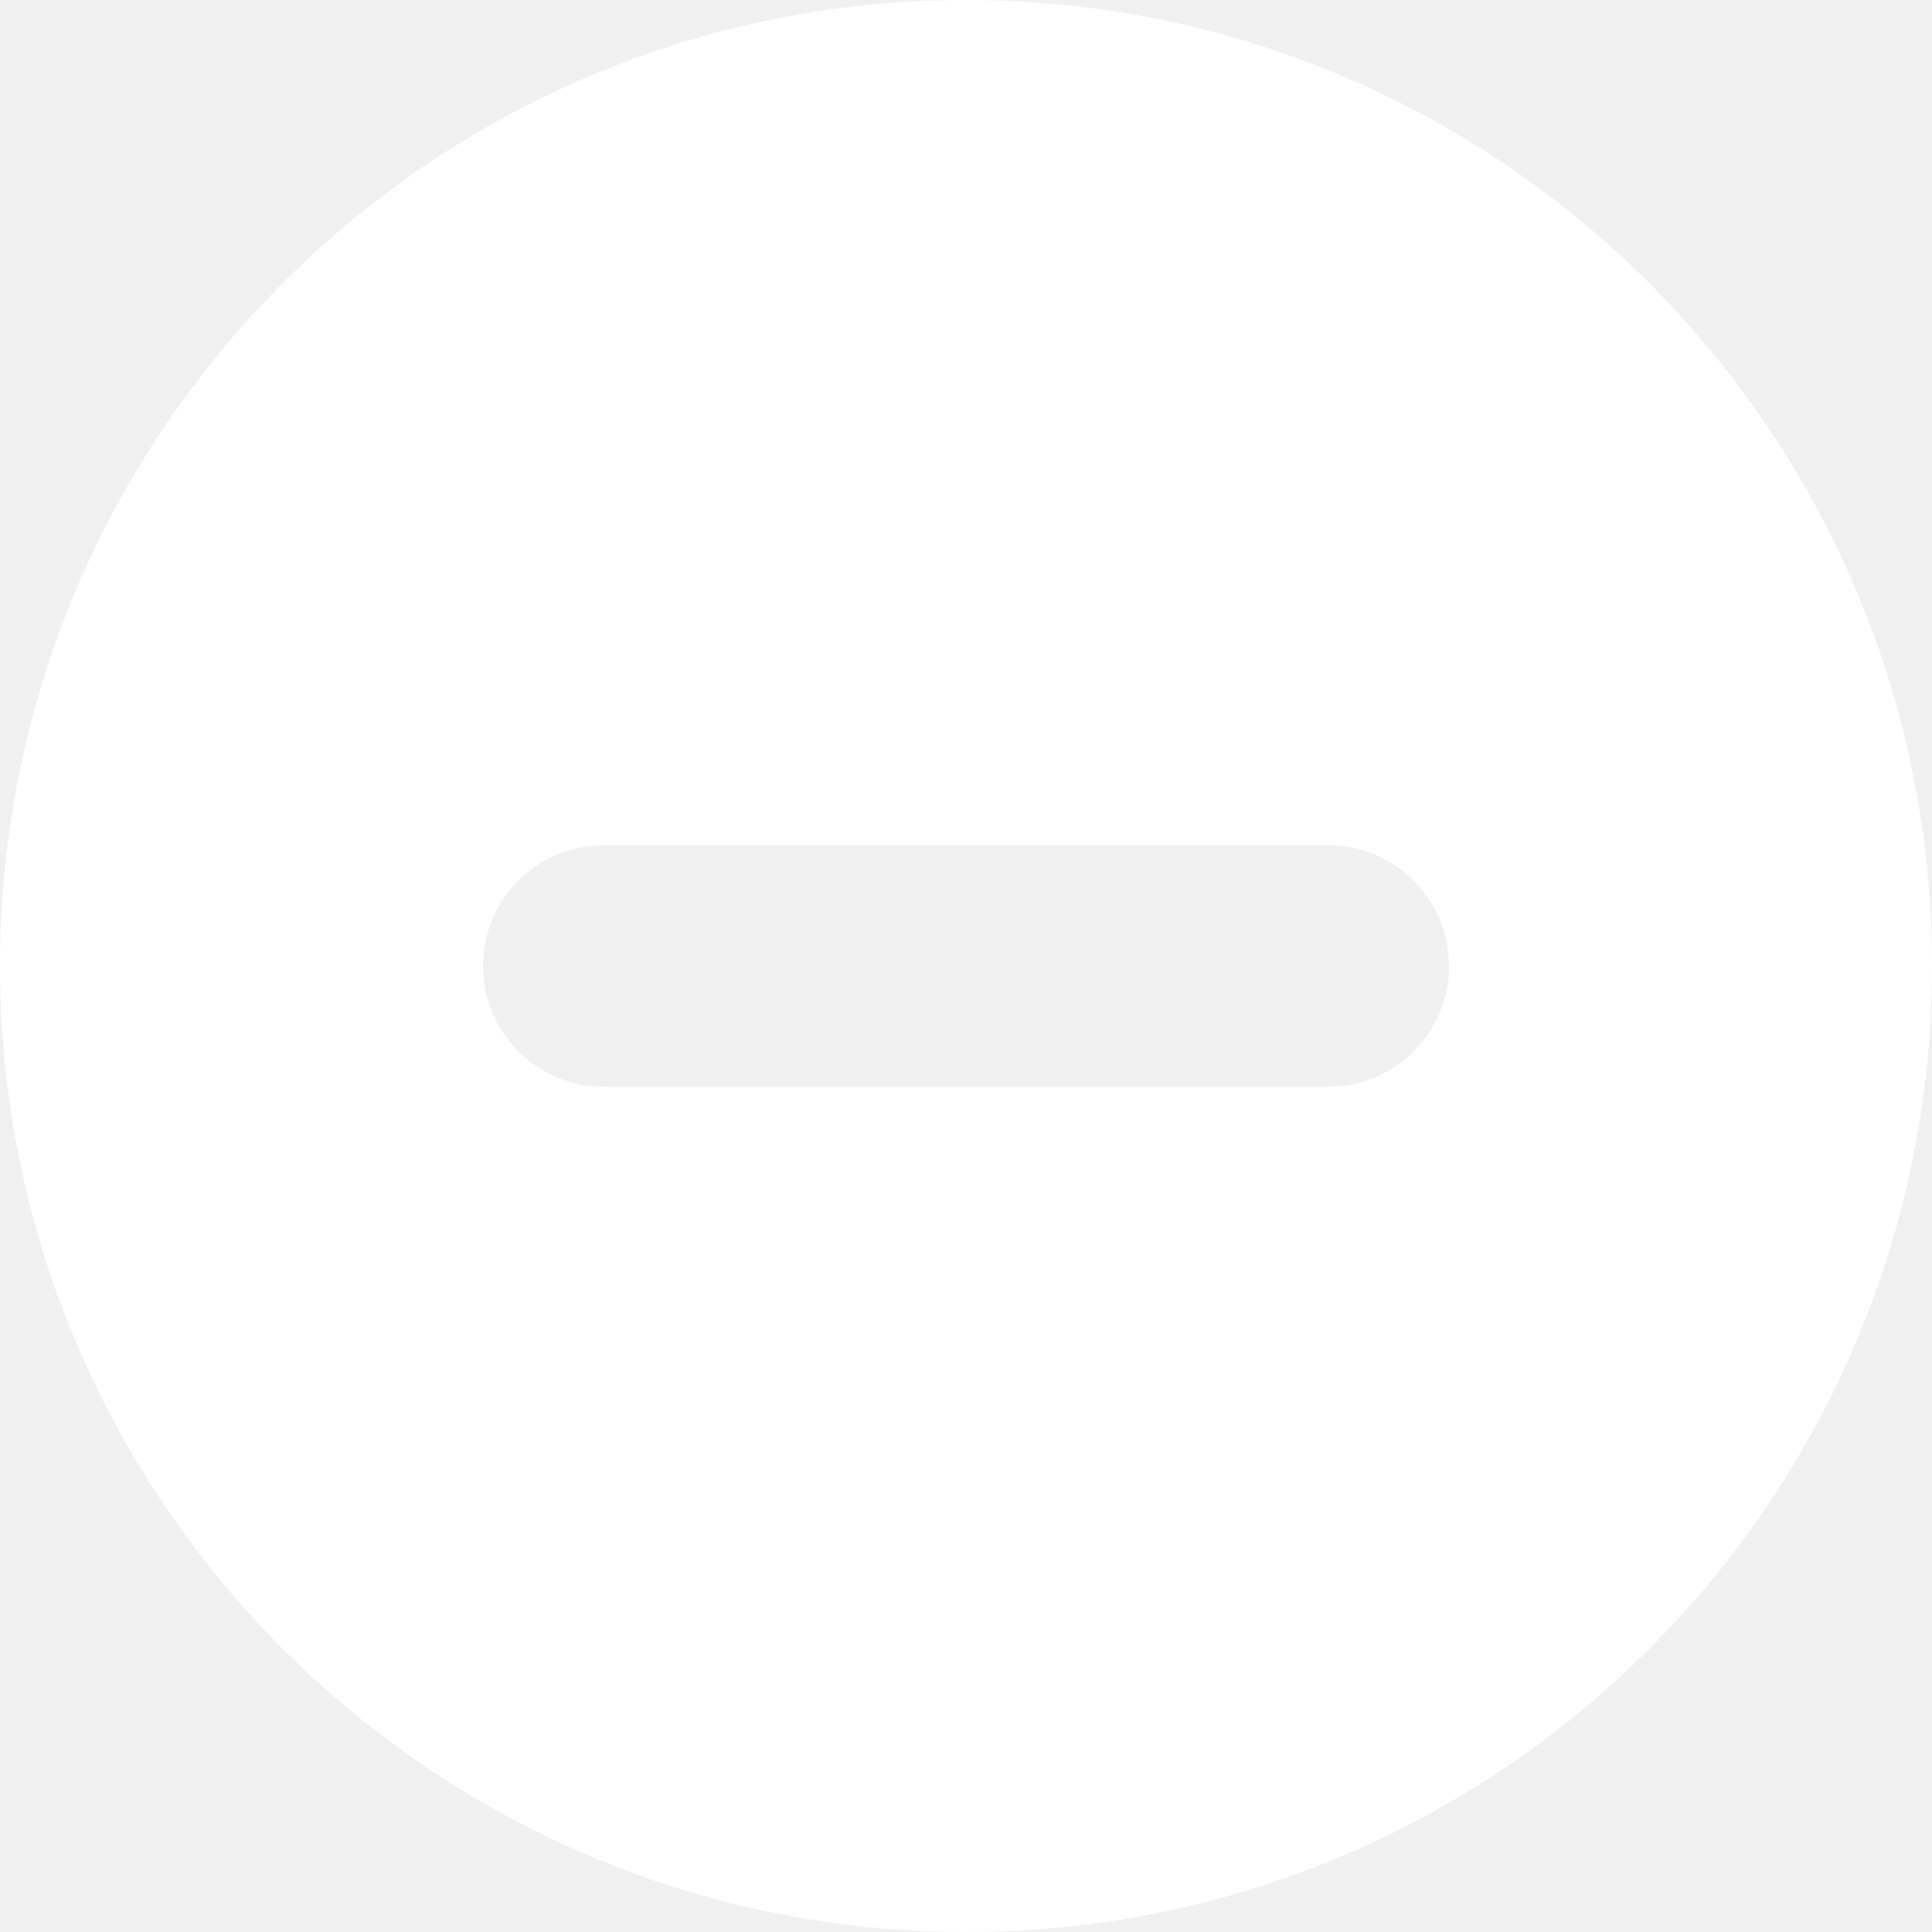
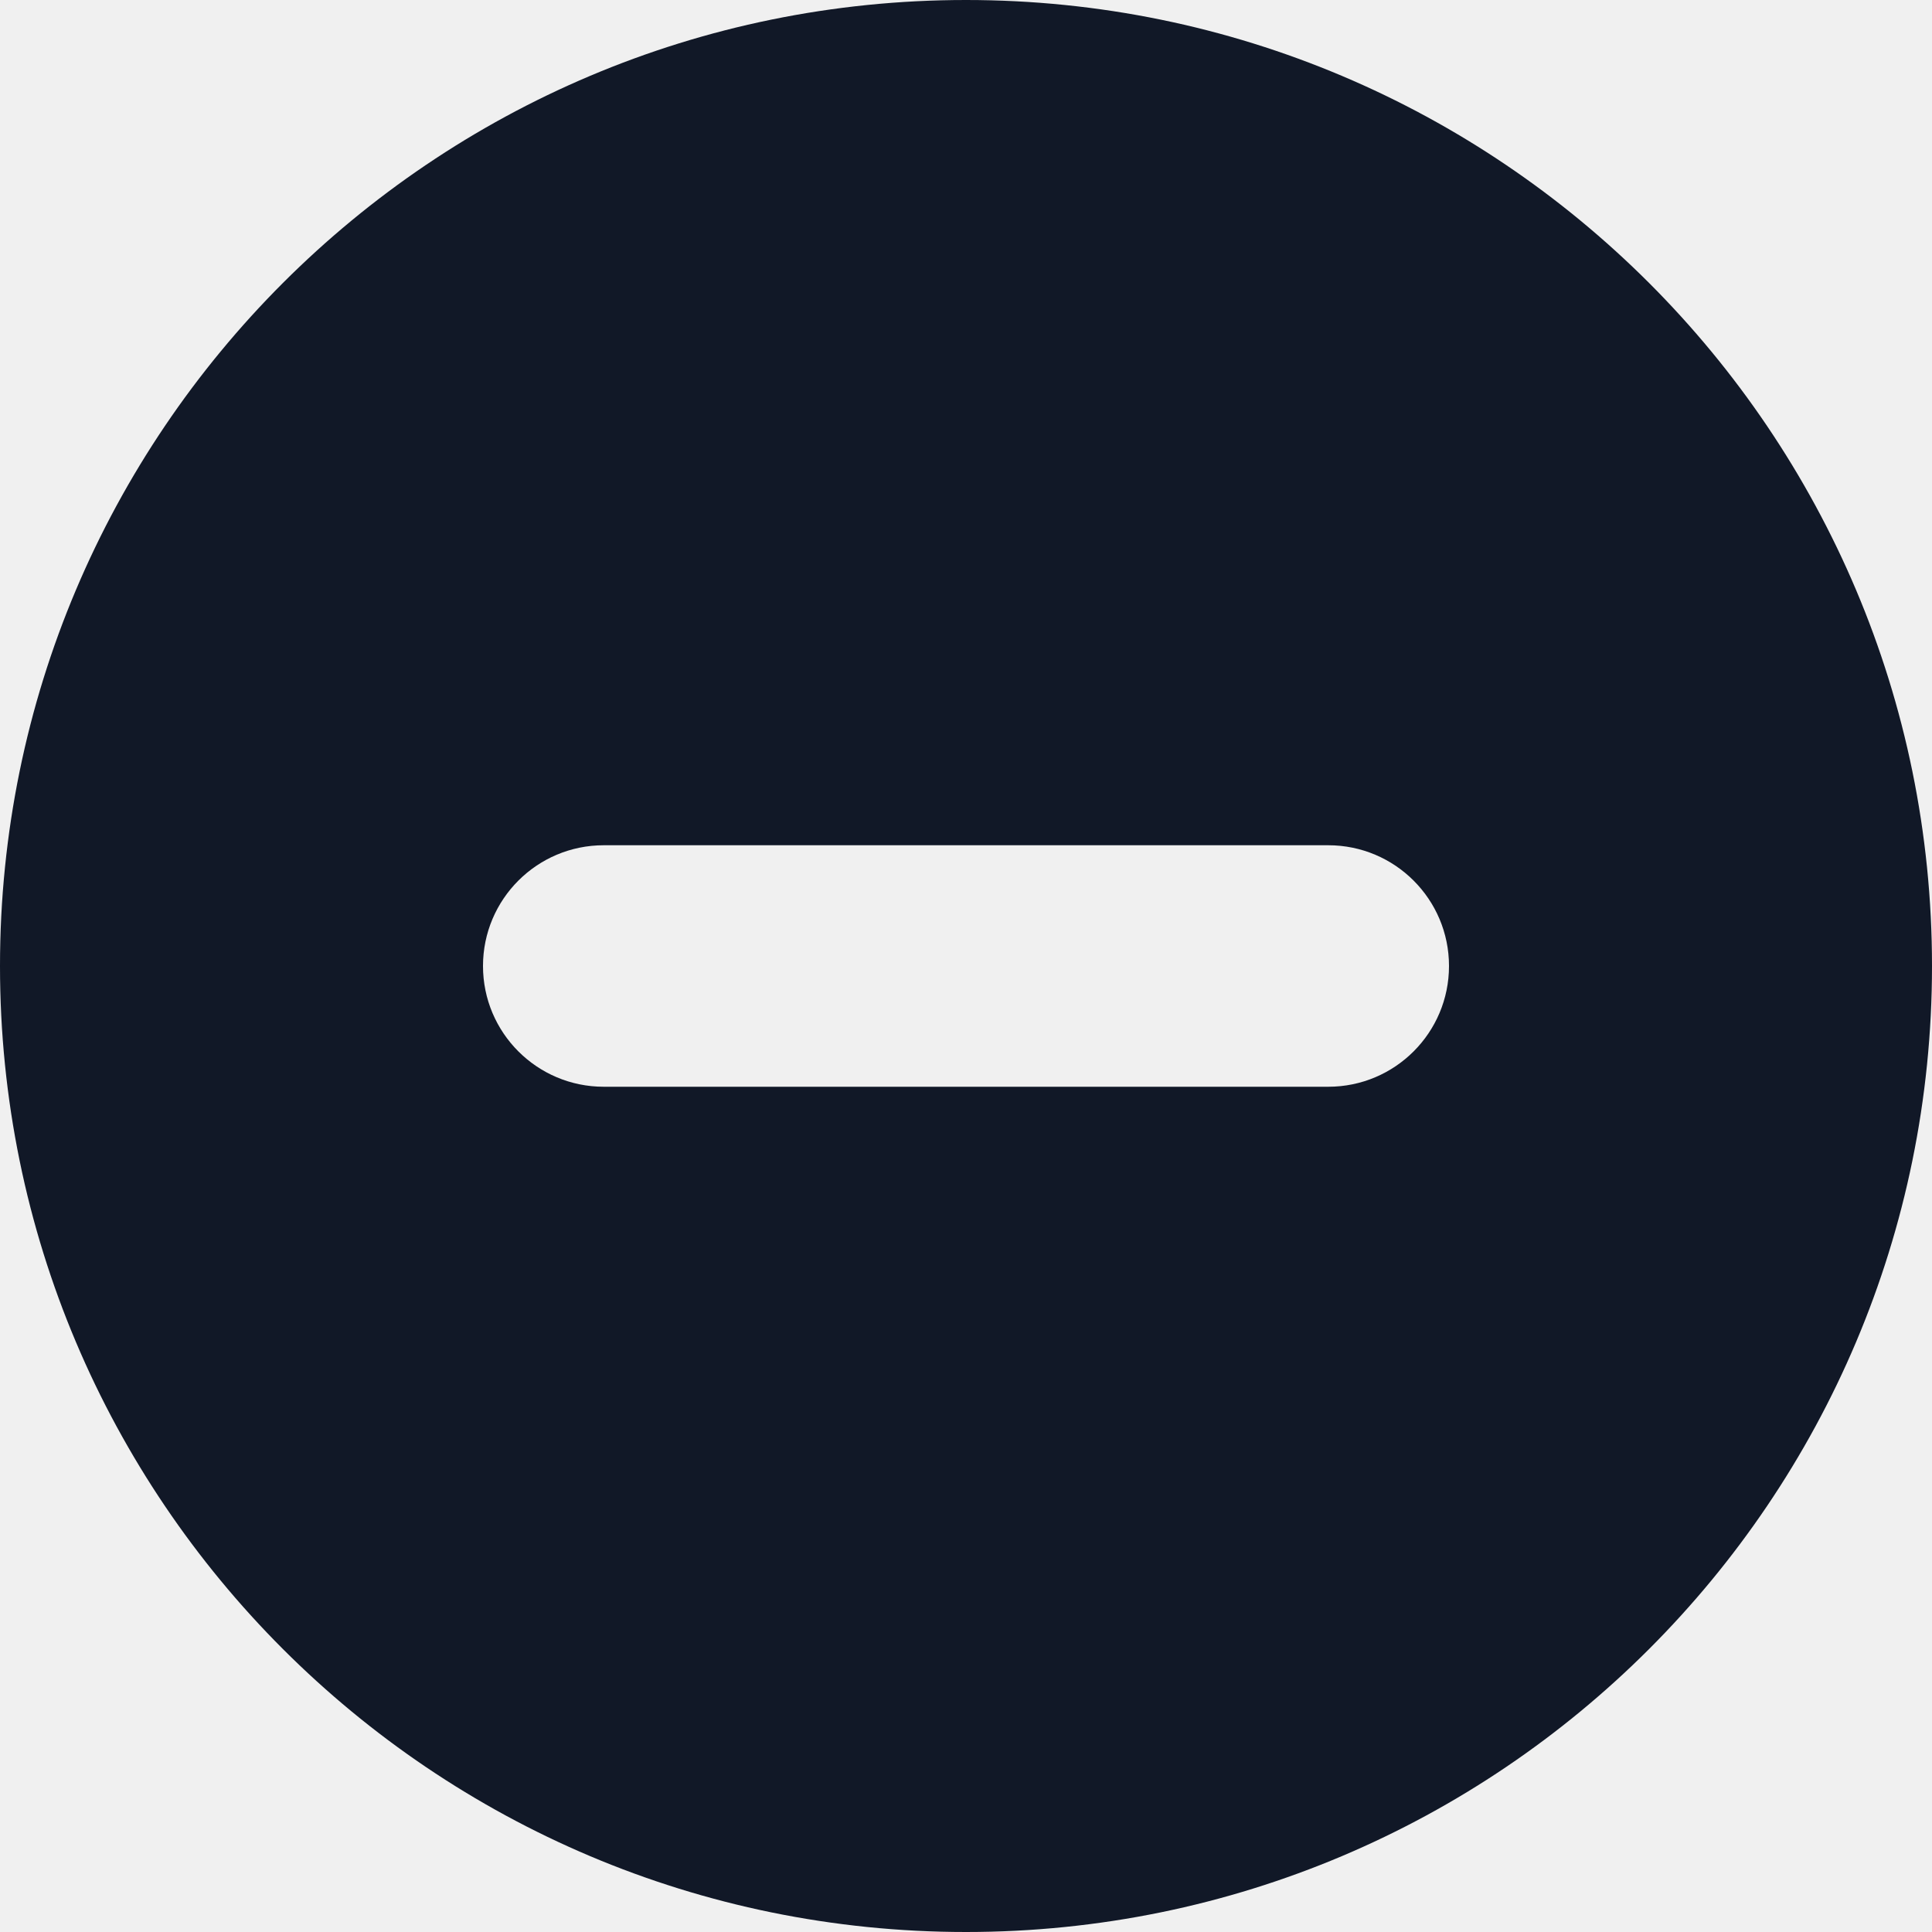
<svg xmlns="http://www.w3.org/2000/svg" width="50" height="50" viewBox="0 0 50 50" fill="none">
-   <path fill-rule="evenodd" clip-rule="evenodd" d="M25 50C38.807 50 50 38.807 50 25C50 11.193 38.807 0 25 0C11.193 0 0 11.193 0 25C0 38.807 11.193 50 25 50ZM15.625 21.875C13.899 21.875 12.5 23.274 12.5 25C12.5 26.726 13.899 28.125 15.625 28.125H34.375C36.101 28.125 37.5 26.726 37.5 25C37.5 23.274 36.101 21.875 34.375 21.875H15.625Z" fill="white" />
+   <path fill-rule="evenodd" clip-rule="evenodd" d="M25 50C38.807 50 50 38.807 50 25C50 11.193 38.807 0 25 0C11.193 0 0 11.193 0 25C0 38.807 11.193 50 25 50ZM15.625 21.875C13.899 21.875 12.5 23.274 12.5 25C12.5 26.726 13.899 28.125 15.625 28.125H34.375C36.101 28.125 37.5 26.726 37.5 25C37.5 23.274 36.101 21.875 34.375 21.875H15.625Z" fill="#111827" />
</svg>
